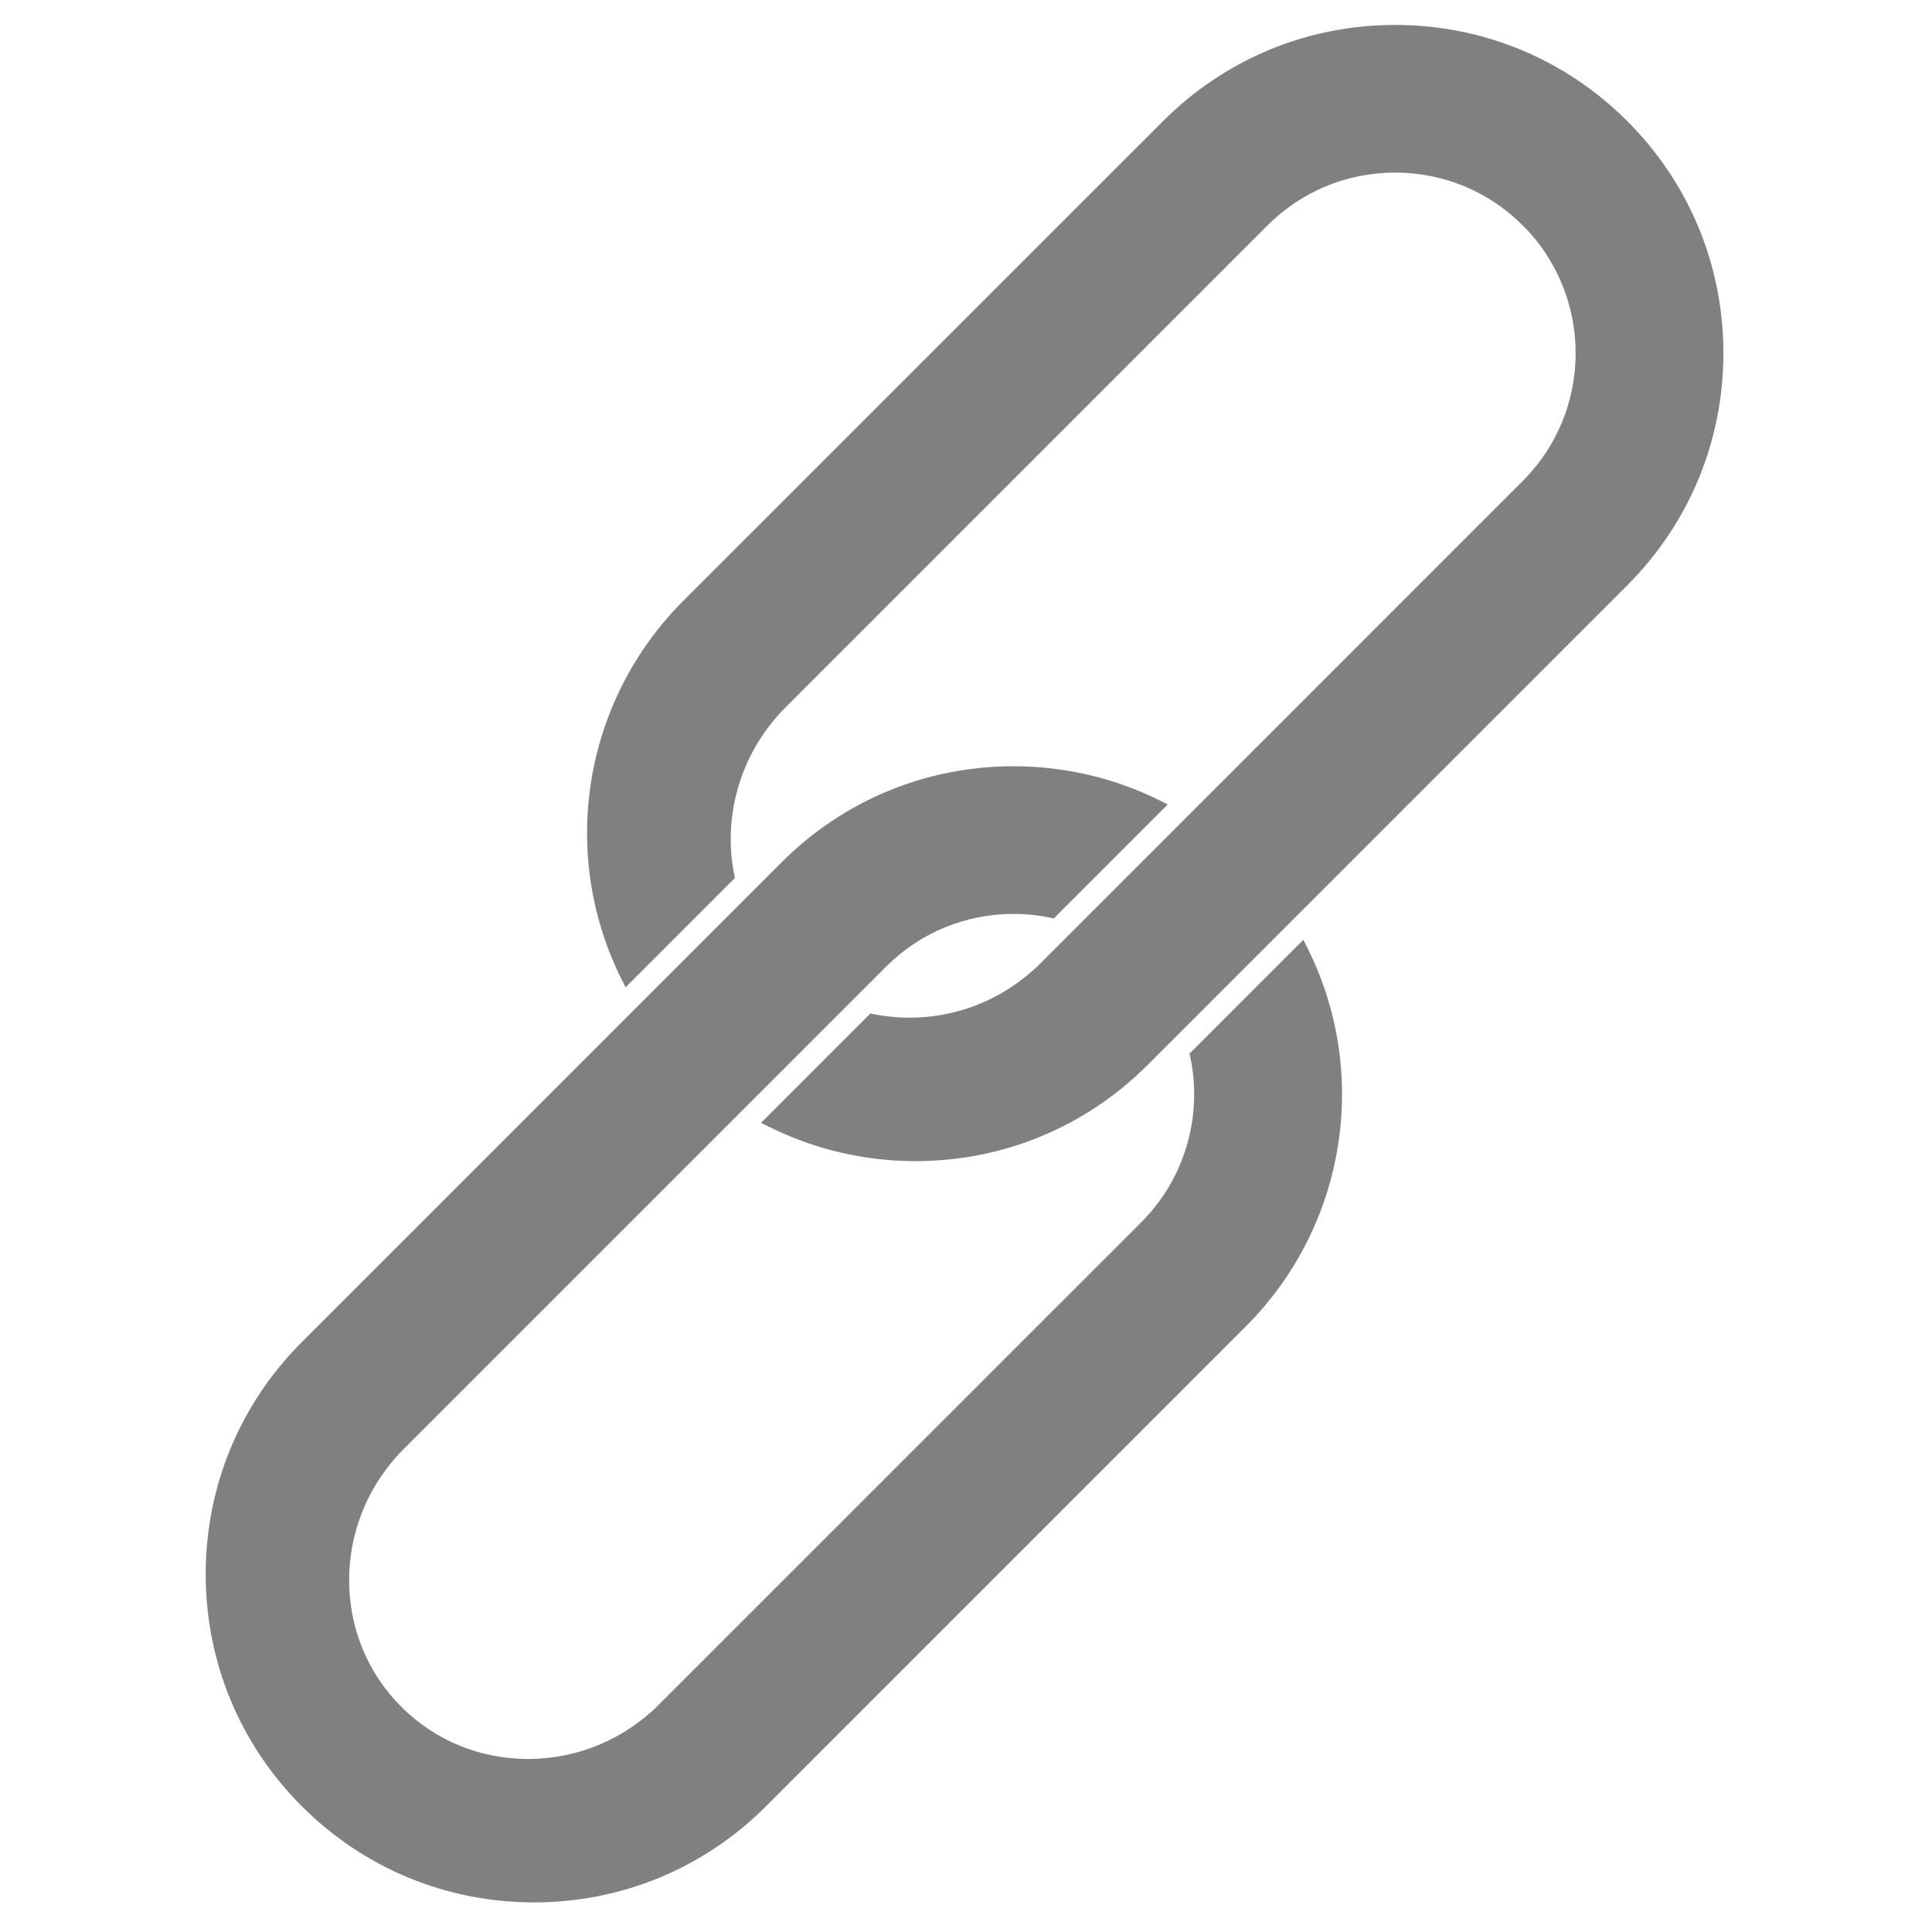
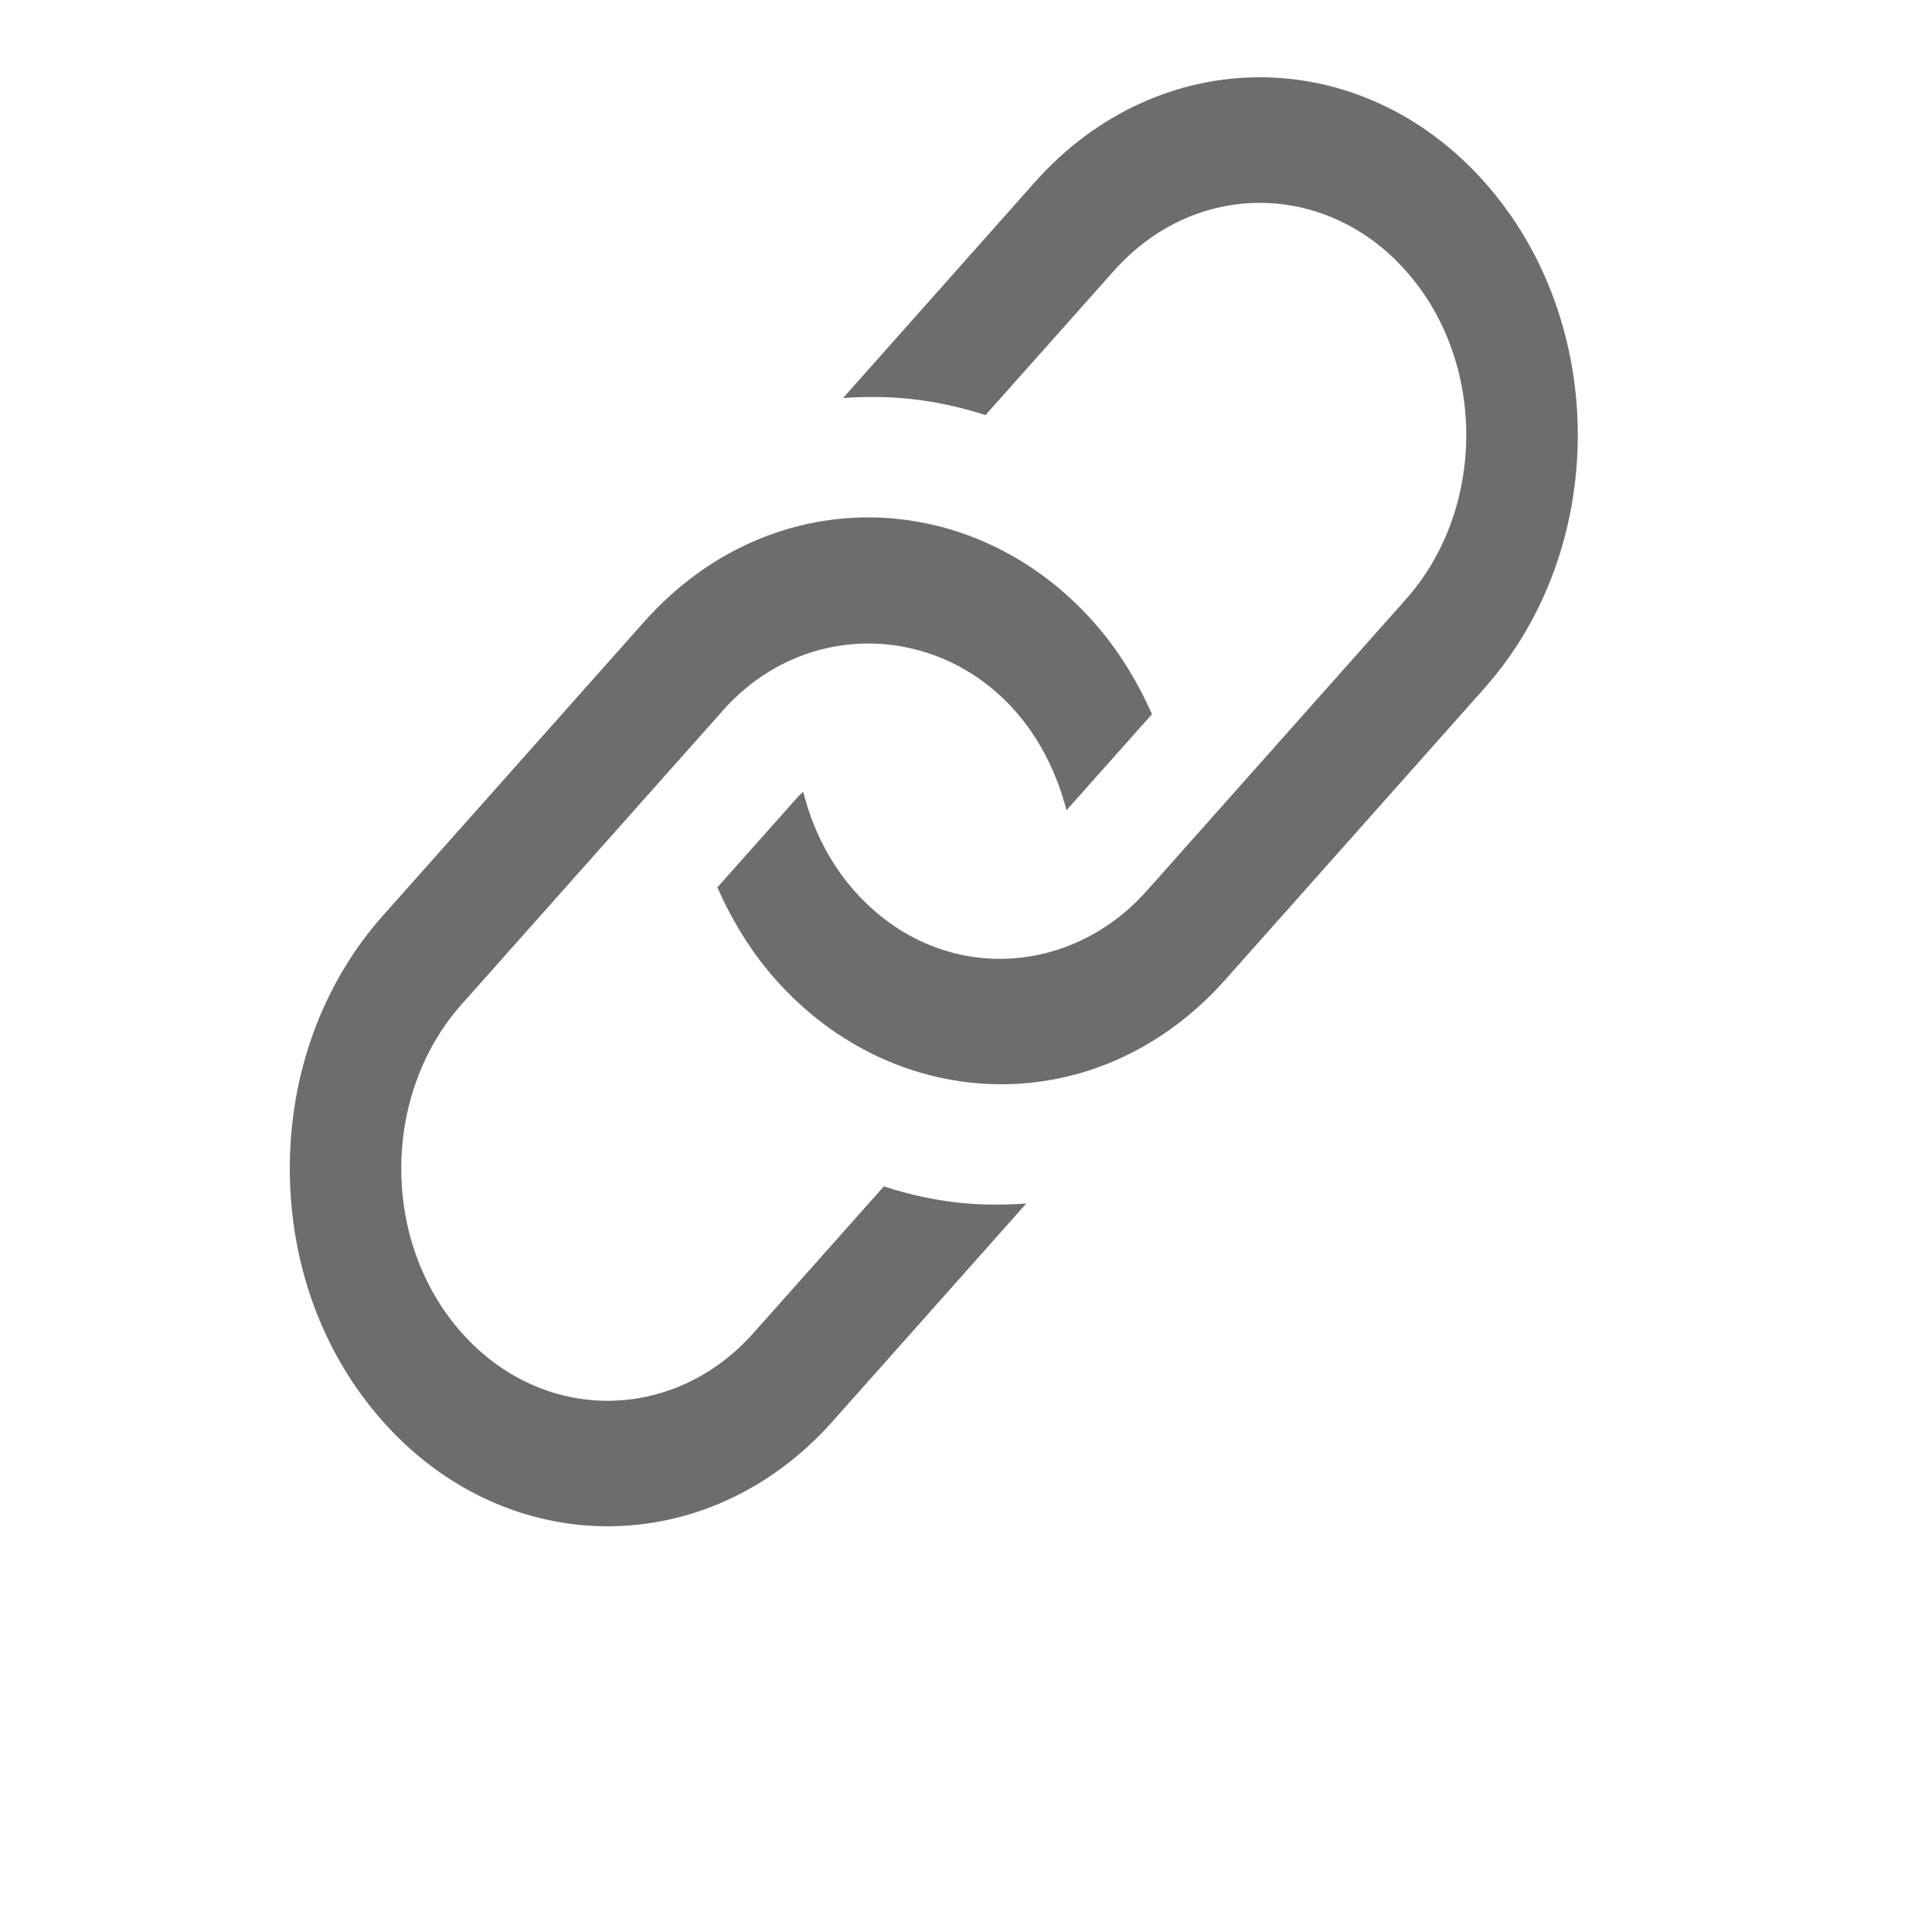
- <svg xmlns="http://www.w3.org/2000/svg" width="310" height="310" viewBox="0 0 310 310" fill="none">
-   <path d="M125.756 138.723L125.756 138.723L48.786 215.697C38.93 225.545 33.505 238.647 33.505 252.583C33.505 266.525 38.936 279.625 48.788 289.472C58.637 299.32 71.742 304.749 85.673 304.753H85.677C99.61 304.753 112.709 299.324 122.558 289.472L199.533 212.495C215.527 196.501 219.325 172.202 209.306 152.253L208.995 151.634L208.505 152.123L191.606 169.025L191.414 169.217L191.47 169.483C193.535 179.196 190.548 189.398 183.497 196.451L104.92 275.021L104.888 274.993L104.557 275.282C99.034 280.105 92.062 282.734 84.72 282.734C76.876 282.734 69.538 279.71 64.04 274.219C58.462 268.643 55.446 261.197 55.523 253.246C55.598 246.008 58.232 239.144 62.986 233.694L63.301 233.334L63.279 233.313L64.002 232.585L64.002 232.585L64.01 232.576C64.151 232.427 64.293 232.279 64.431 232.145L64.436 232.14C64.451 232.126 64.463 232.113 64.474 232.103C64.506 232.07 64.525 232.051 64.544 232.035L64.56 232.021L64.575 232.006L64.832 231.744L64.835 231.741L141.803 154.77C147.373 149.205 154.769 146.144 162.633 146.144C164.666 146.144 166.686 146.355 168.668 146.765L168.932 146.819L169.123 146.629L186.041 129.706L186.532 129.215L185.911 128.905C178.729 125.322 170.742 123.446 162.639 123.446C148.71 123.448 135.608 128.875 125.756 138.723ZM100.203 156.955L100.514 157.575L101.004 157.085L117.188 140.901L117.377 140.712L117.325 140.449C115.499 131.358 118.07 121.787 124.228 114.722L124.528 114.379L124.504 114.354L125.225 113.626L125.225 113.626L125.231 113.619C125.361 113.483 125.505 113.337 125.646 113.194C125.678 113.164 125.695 113.146 125.709 113.132C125.725 113.116 125.737 113.104 125.762 113.081L125.772 113.072L125.781 113.063L126.046 112.796L126.048 112.794L203.015 35.825C208.583 30.257 215.983 27.194 223.858 27.194C231.734 27.194 239.132 30.257 244.7 35.825L245.054 35.472L244.7 35.825C256.193 47.316 256.193 66.026 244.701 77.508L244.7 77.509L166.159 156.06L166.127 156.029L165.775 156.336C160.244 161.161 153.284 163.792 145.941 163.792C143.961 163.792 142.004 163.597 140.082 163.213L139.82 163.161L139.631 163.35L123.449 179.532L122.958 180.023L123.579 180.333C130.78 183.926 138.768 185.811 146.889 185.811C160.829 185.811 173.929 180.384 183.778 170.534L260.751 93.562L260.751 93.561C270.603 83.704 276.03 70.603 276.03 56.666C276.03 42.733 270.599 29.63 260.749 19.783C250.897 9.925 237.795 4.5 223.86 4.5C209.928 4.5 196.828 9.927 186.979 19.783L110.002 96.751C94.018 112.732 90.212 137.015 100.203 156.955Z" fill="#808080" stroke="#808080" />
+ <svg xmlns="http://www.w3.org/2000/svg" width="300" height="300" viewBox="0 0 300 300" fill="none">
+   <path d="M159.358 186.887L129.275 220.722C109.975 242.426 78.75 242.426 59.458 220.722C50.125 210.241 45 196.29 45 181.458C45 166.627 50.125 152.676 59.45 142.185L100 96.575C119.625 74.496 150.949 75.368 169.808 96.575C173.583 100.822 176.558 105.697 178.883 110.891L165.608 125.816C164.108 120.069 161.441 114.669 157.574 110.328C145.508 96.753 124.825 96.171 112.25 110.319L112.241 110.337L71.683 155.948C59.183 170.002 59.183 192.896 71.683 206.95C84.325 221.172 104.666 220.9 117.033 206.95L137.241 184.224C145.516 186.887 152.166 187.365 159.358 186.887ZM160.699 28.276L130.916 61.802C137.975 61.333 144.708 61.802 153.024 64.455L172.966 42.057C185.449 27.976 205.799 27.994 218.299 42.048C230.941 56.279 230.682 79.165 218.299 93.068L178.041 138.36L178.016 138.379C166.033 151.851 145.633 152.929 132.691 138.36C128.75 133.916 126.15 128.591 124.725 122.957L124.025 123.594L111.383 137.798C113.716 143.01 116.675 147.876 120.45 152.123C139.158 173.171 170.483 174.38 190.266 152.123L230.532 106.831C249.816 85.118 249.832 49.998 230.524 28.294C211.216 6.534 179.966 6.609 160.699 28.276Z" fill="#6D6D6D" />
</svg>
